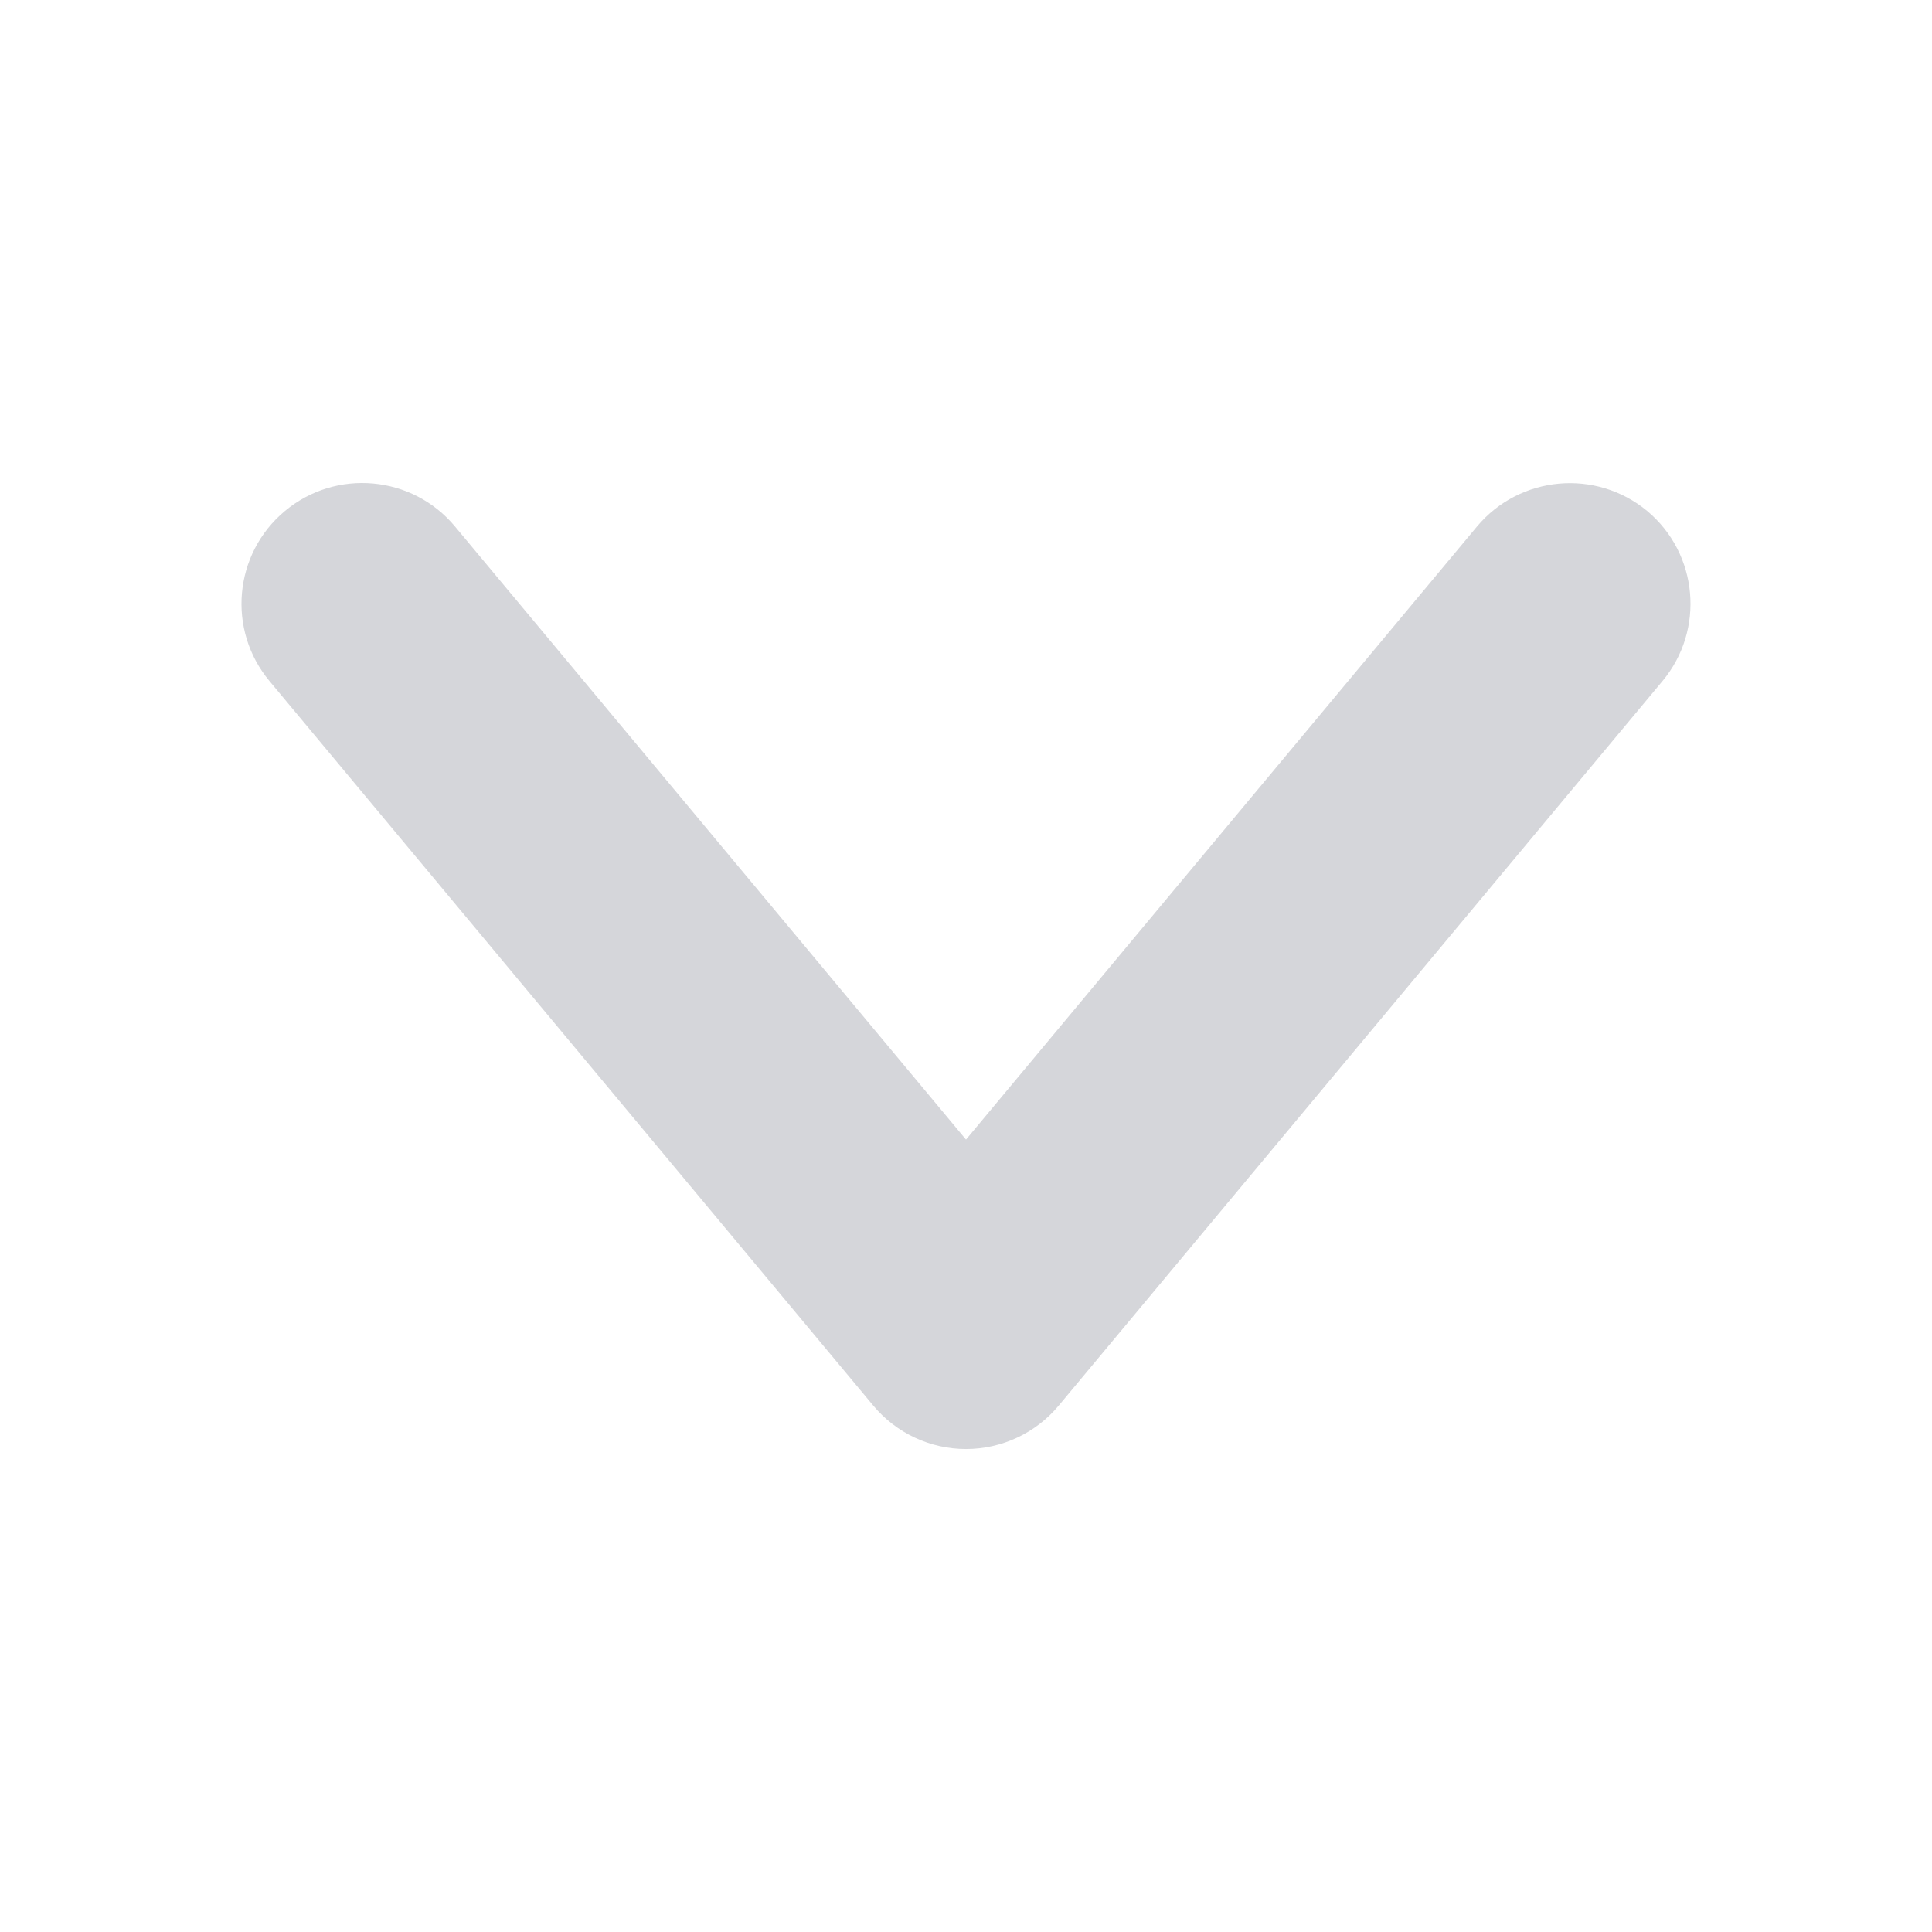
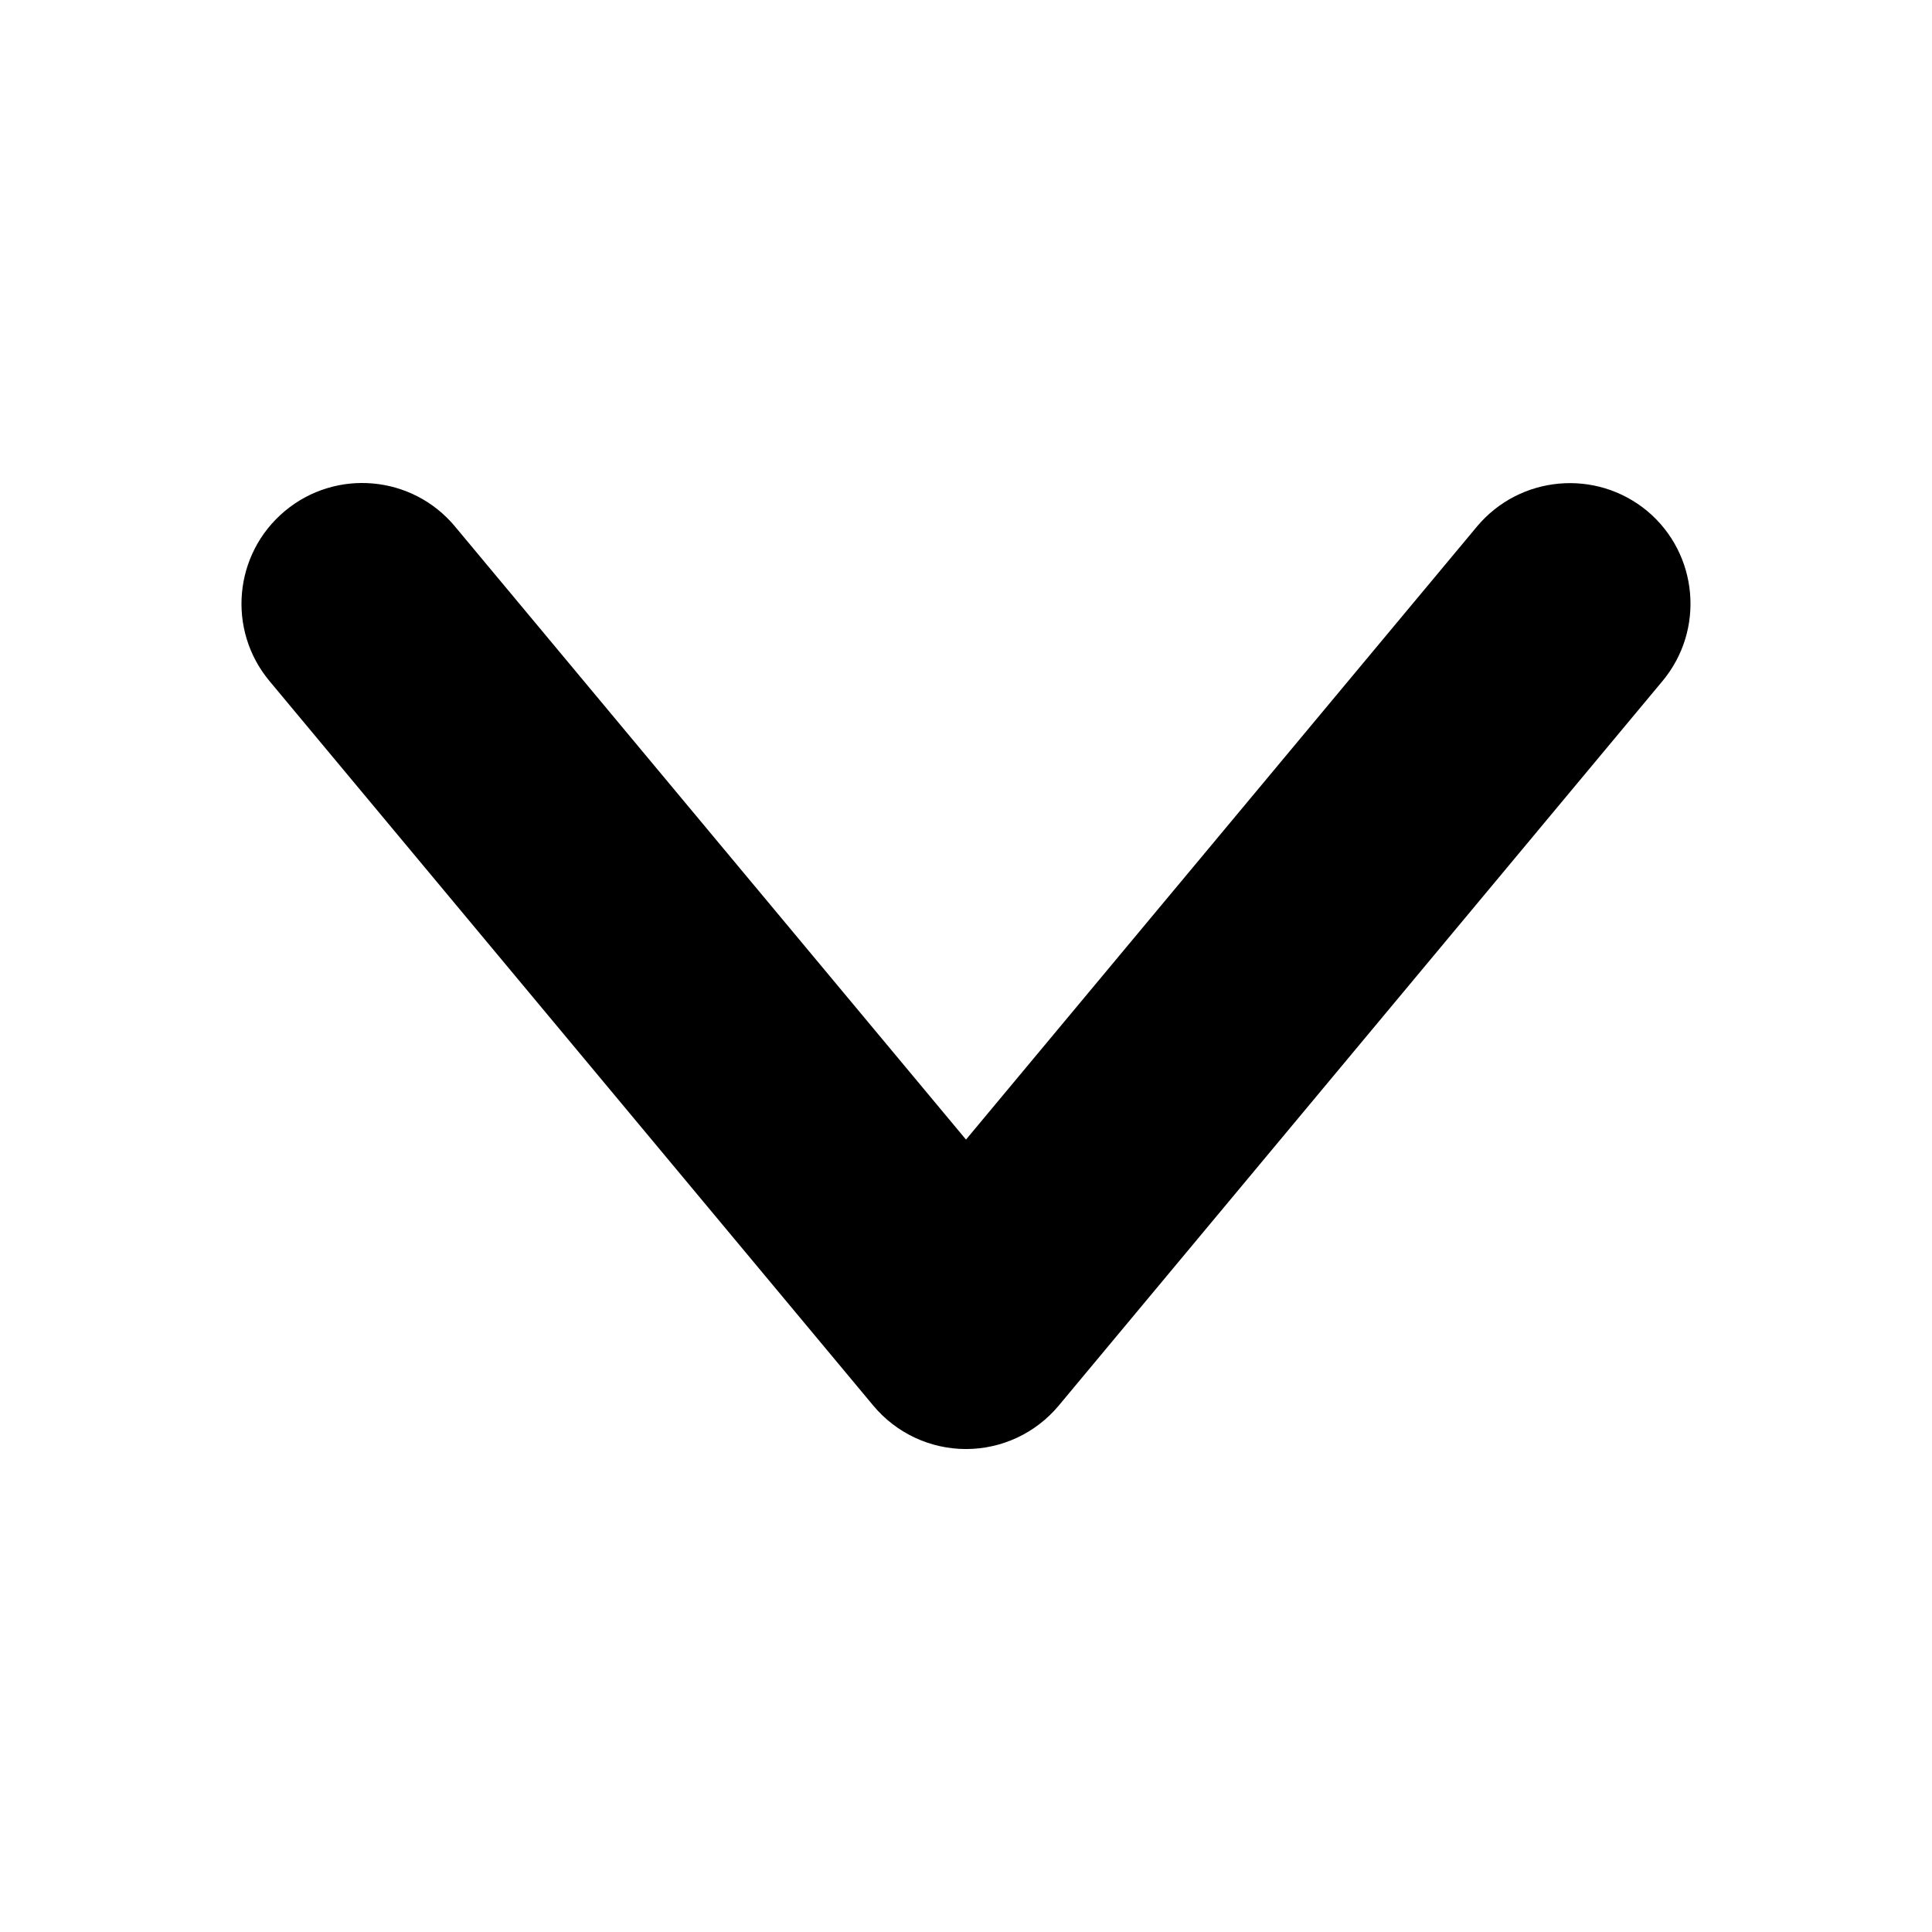
<svg xmlns="http://www.w3.org/2000/svg" viewBox="0 0 96 96">
-   <path d="M81.846 25.388a6.024 6.024 0 0 0-8.45.767L48 56.625l-25.396-30.47a5.999 5.999 0 1 0-9.211 7.689l30.001 36.001a5.997 5.997 0 0 0 9.212 0l30.001-36.002a6.008 6.008 0 0 0-.761-8.455Z" fill="#d5d6da" class="fill-000000" />
+   <path d="M81.846 25.388a6.024 6.024 0 0 0-8.45.767L48 56.625l-25.396-30.47a5.999 5.999 0 1 0-9.211 7.689l30.001 36.001a5.997 5.997 0 0 0 9.212 0l30.001-36.002a6.008 6.008 0 0 0-.761-8.455Z" fill="black" class="fill-000000" />
</svg>
